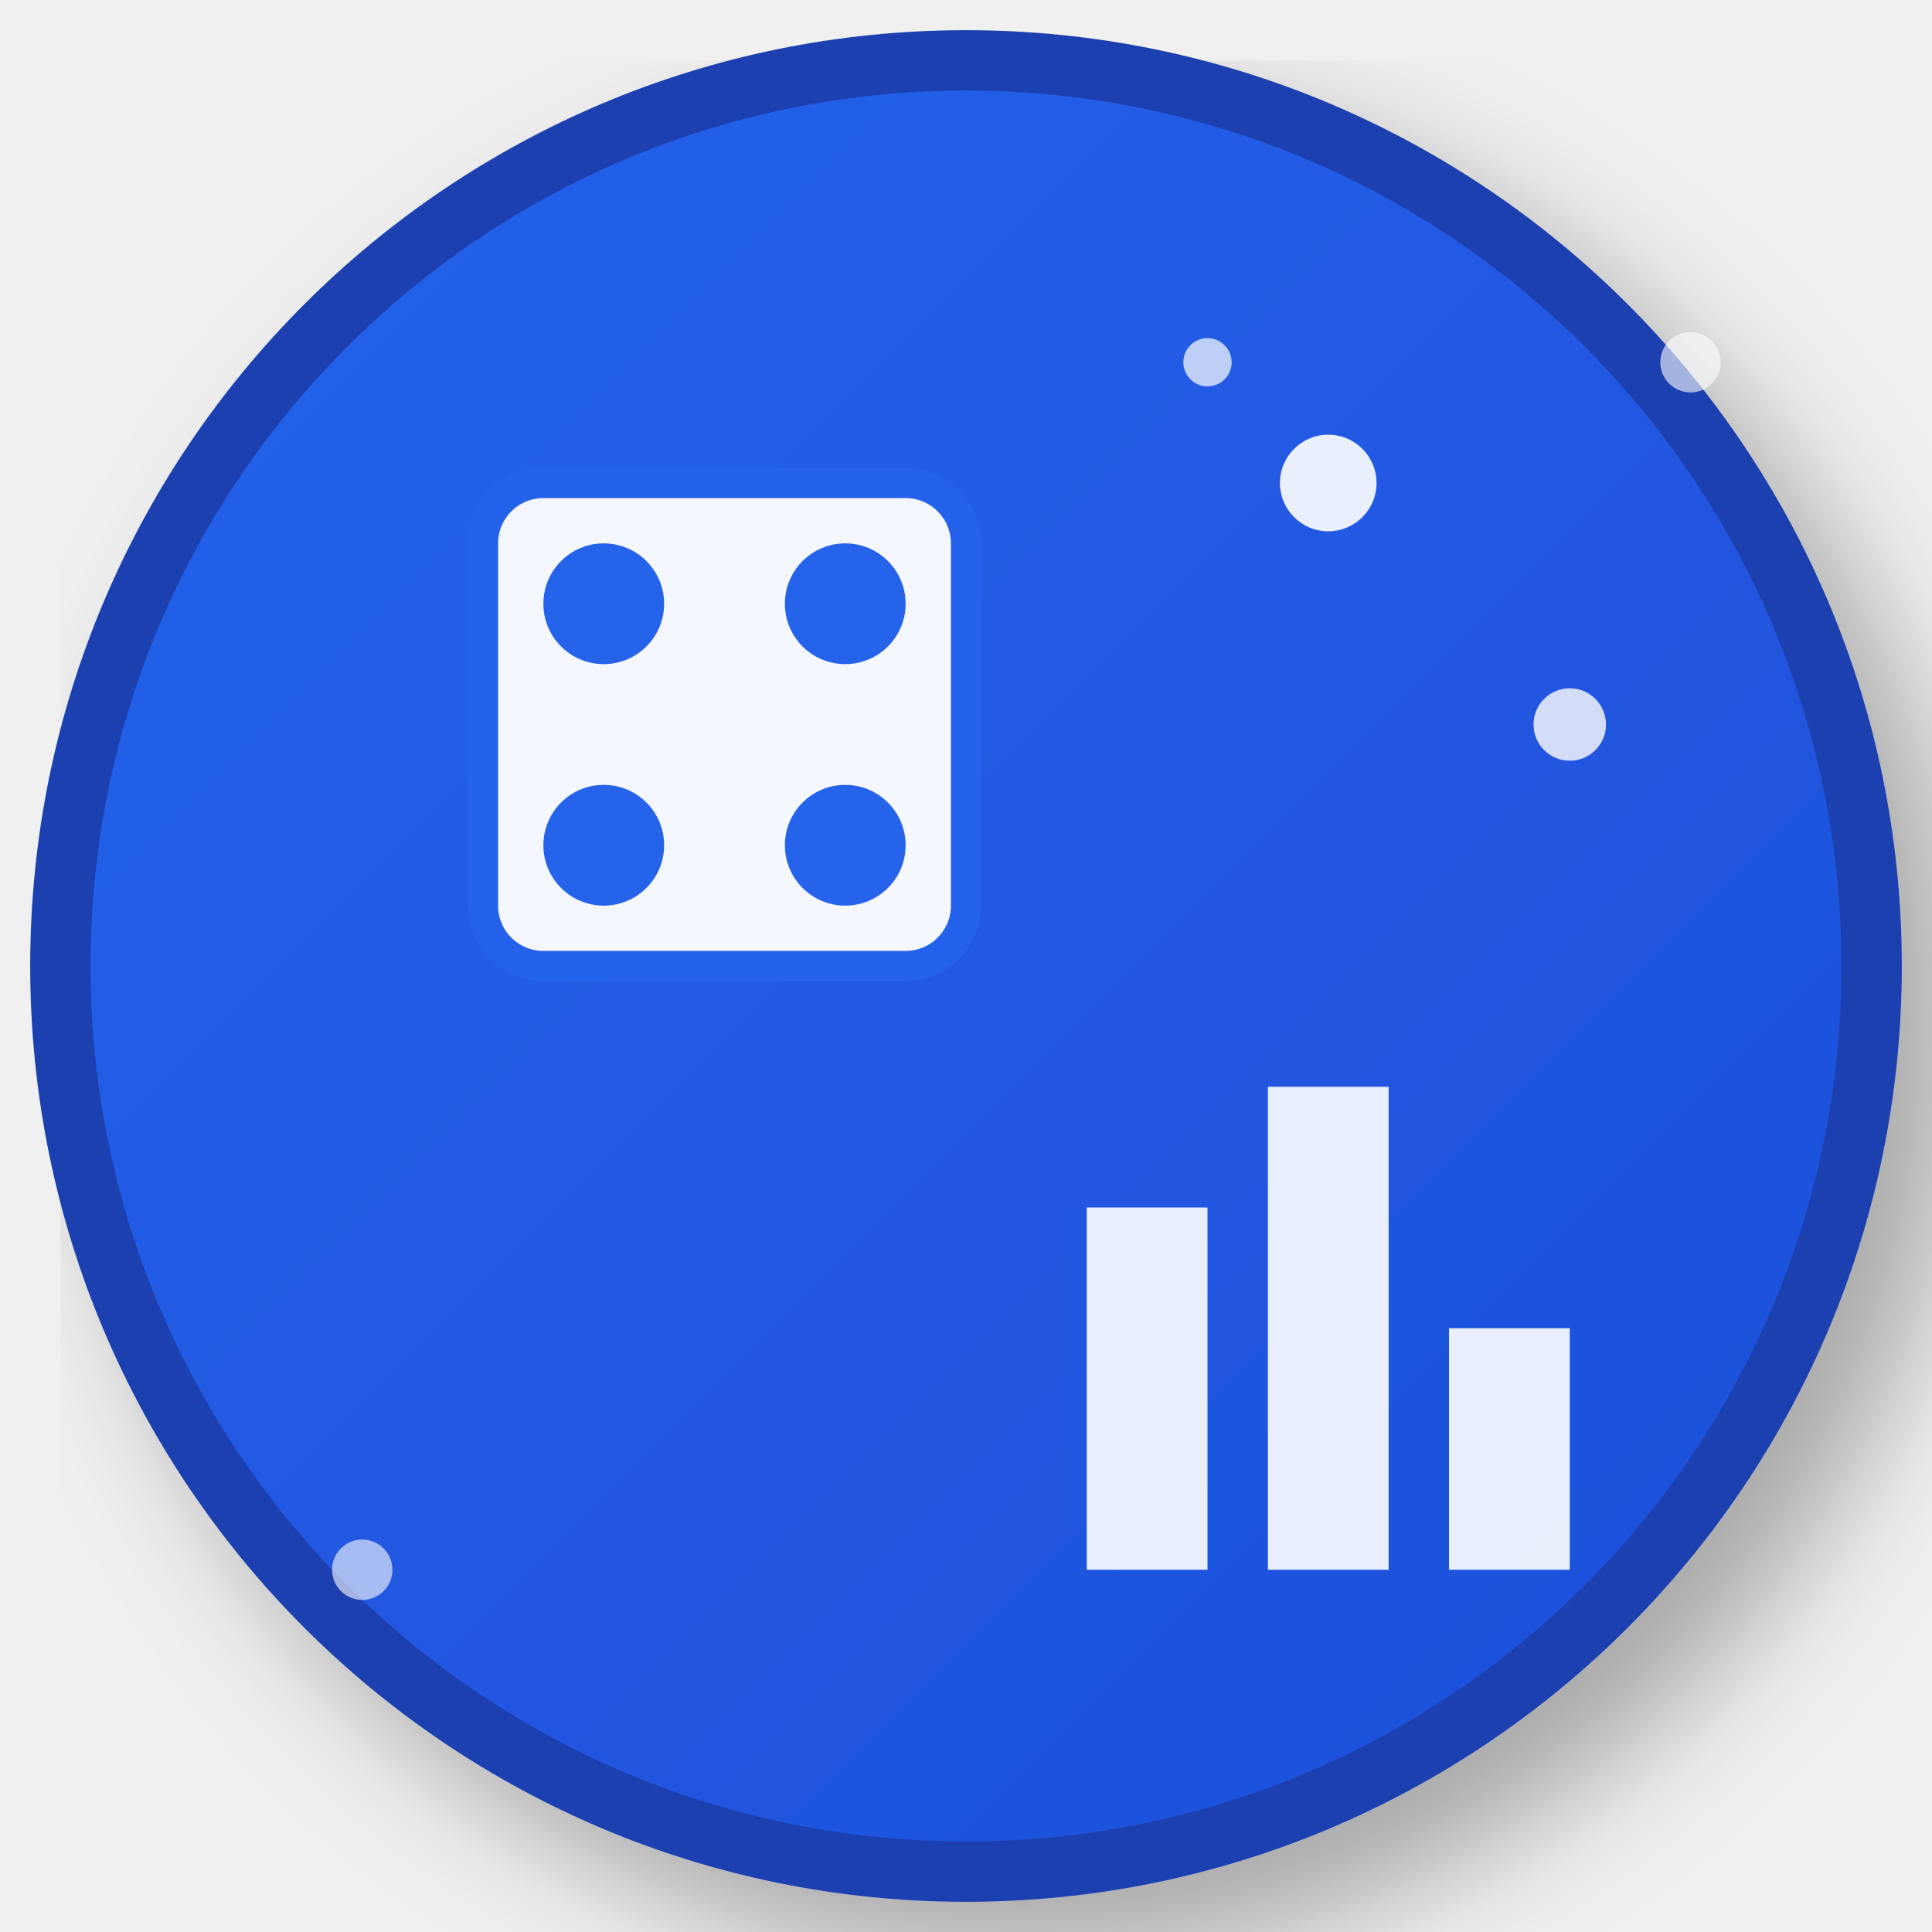
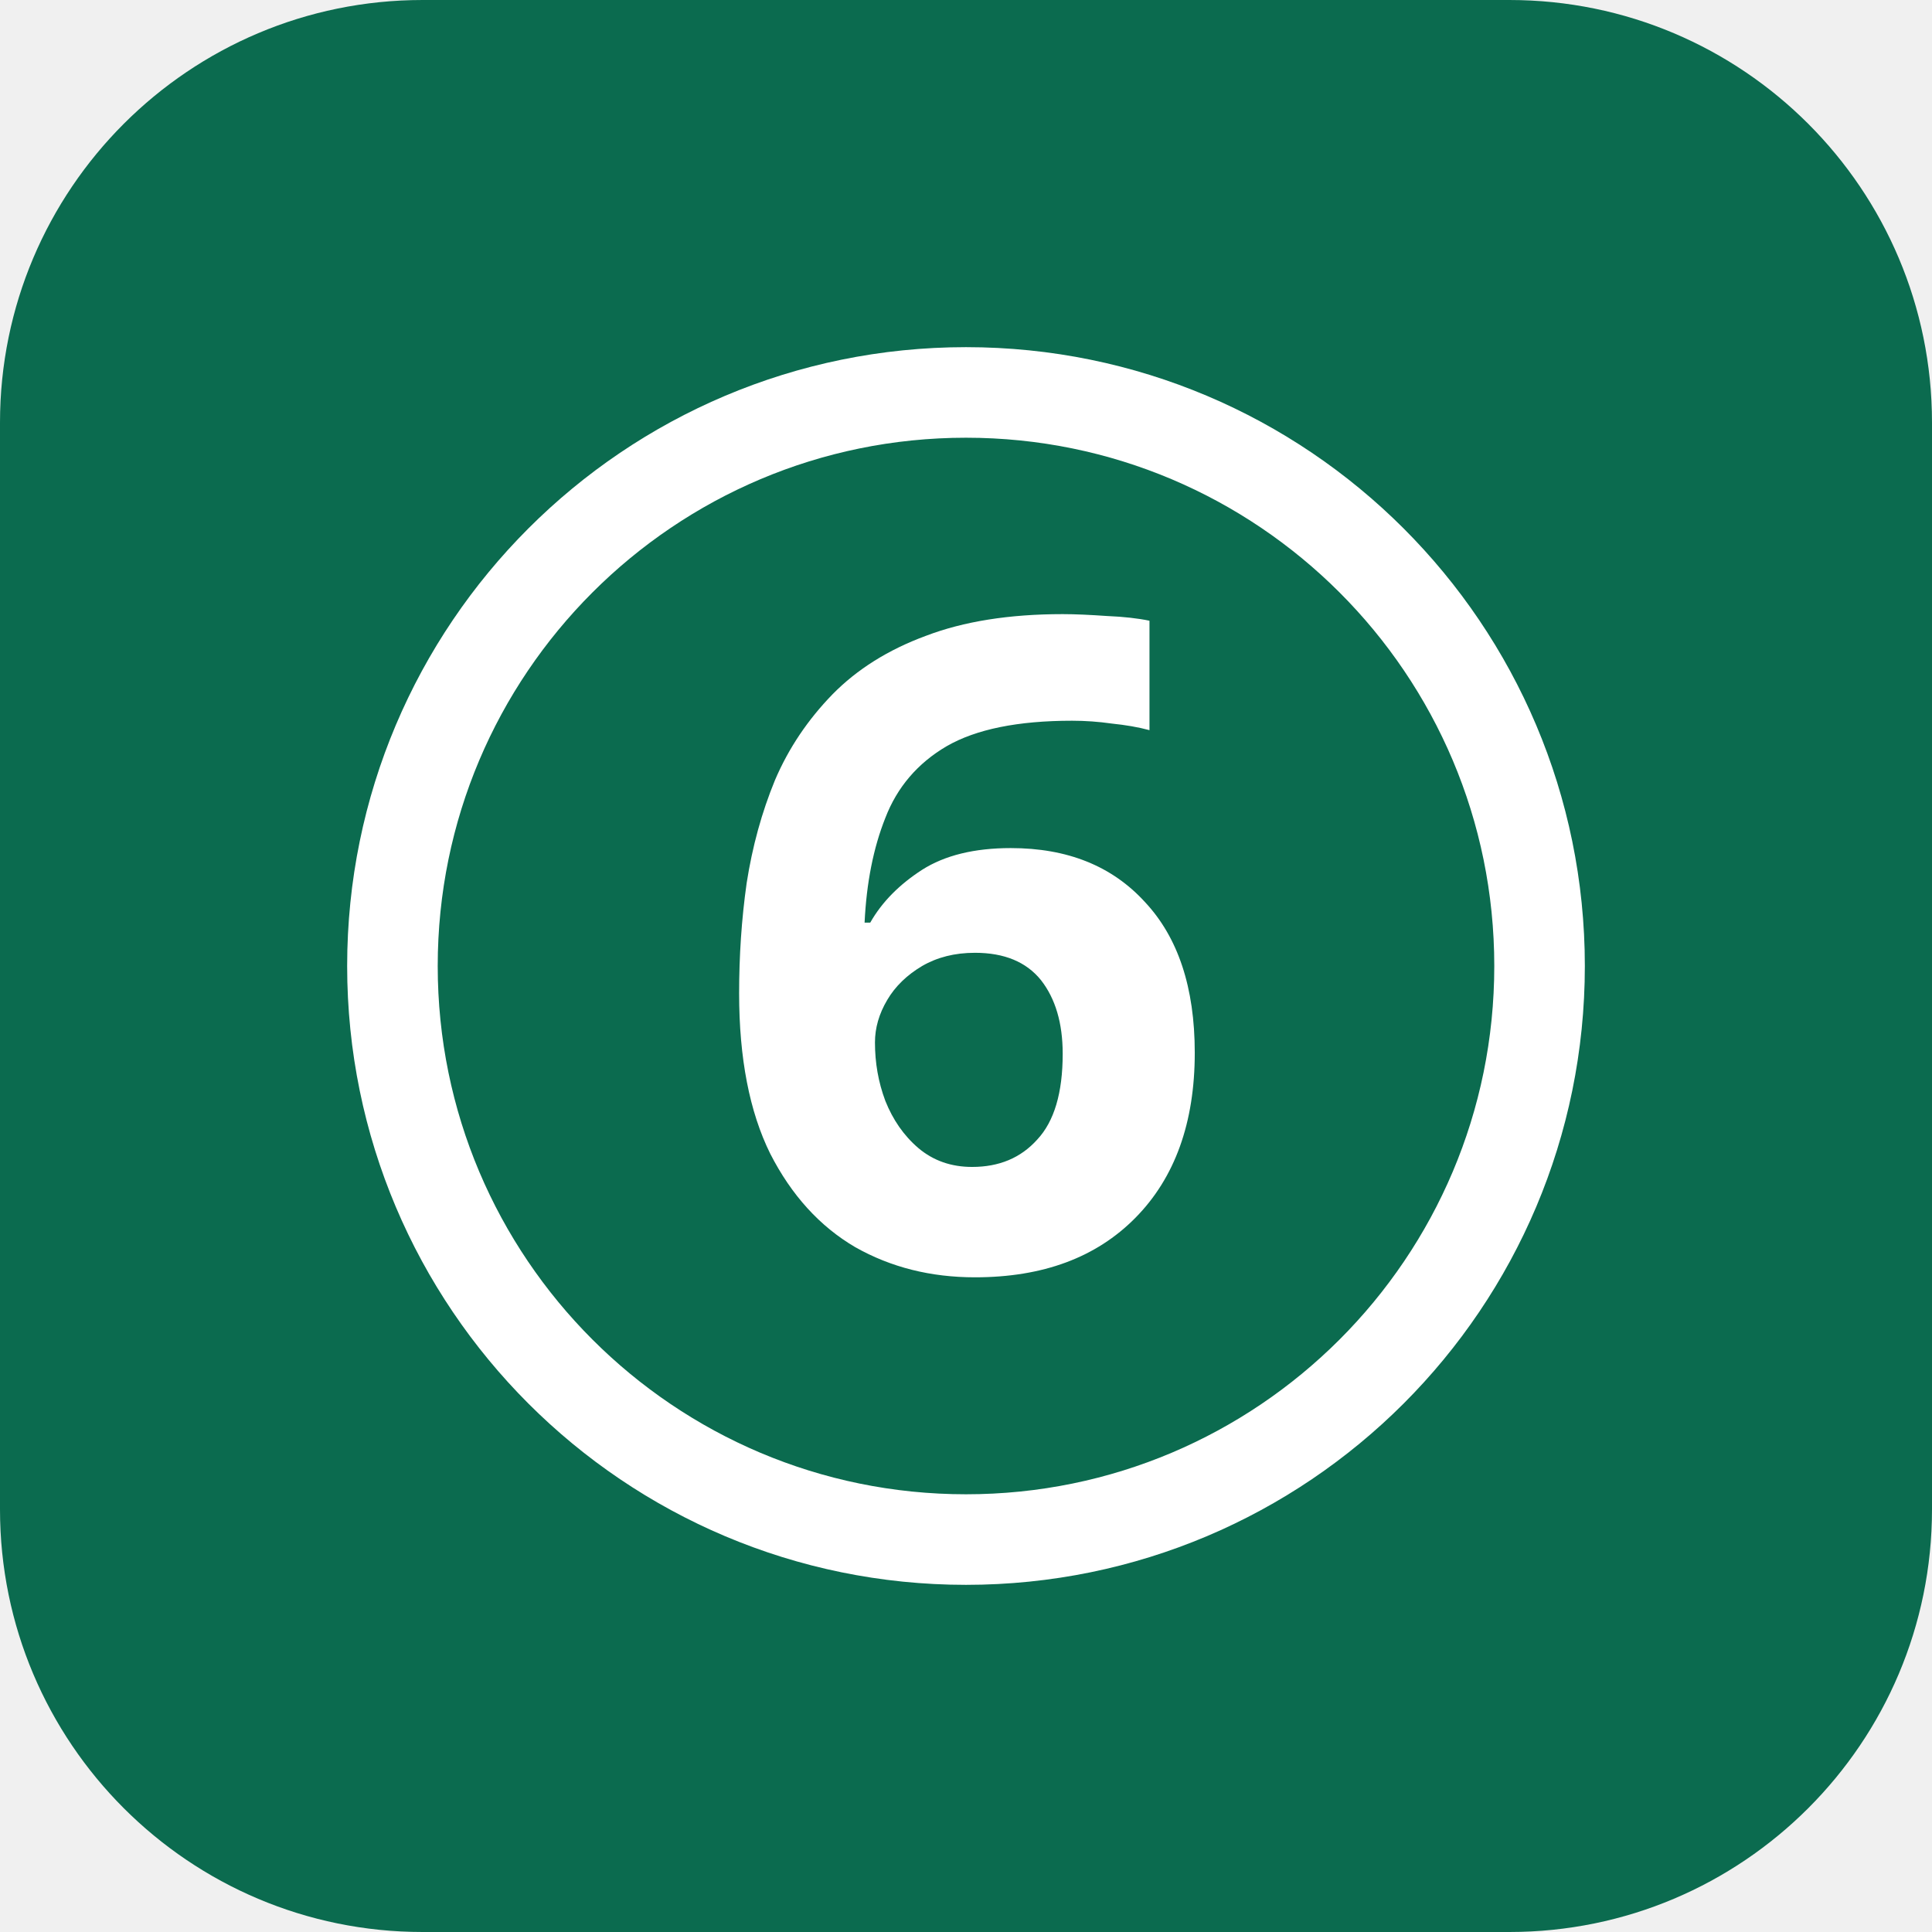
- <svg xmlns="http://www.w3.org/2000/svg" viewBox="0 0 32 32" width="32" height="32">
-   <defs>
-     <linearGradient id="grad1" x1="0%" y1="0%" x2="100%" y2="100%">
-       <stop offset="0%" style="stop-color:#2563eb;stop-opacity:1" />
-       <stop offset="100%" style="stop-color:#1d4ed8;stop-opacity:1" />
-     </linearGradient>
-     <filter id="shadow" x="-20%" y="-20%" width="140%" height="140%">
-       <feDropShadow dx="1" dy="1" stdDeviation="1" flood-color="#000000" flood-opacity="0.3" />
-     </filter>
-   </defs>
-   <circle cx="16" cy="16" r="15" fill="url(#grad1)" stroke="#1e40af" stroke-width="1" filter="url(#shadow)" />
-   <rect x="8" y="8" width="8" height="8" rx="1" fill="white" opacity="0.95" stroke="#2563eb" stroke-width="0.5" />
-   <circle cx="10" cy="10" r="1" fill="#2563eb" />
-   <circle cx="14" cy="14" r="1" fill="#2563eb" />
-   <circle cx="10" cy="14" r="1" fill="#2563eb" />
-   <circle cx="14" cy="10" r="1" fill="#2563eb" />
-   <rect x="18" y="20" width="2" height="6" fill="white" opacity="0.9" />
-   <rect x="21" y="18" width="2" height="8" fill="white" opacity="0.9" />
-   <rect x="24" y="22" width="2" height="4" fill="white" opacity="0.9" />
-   <circle cx="22" cy="8" r="0.8" fill="white" opacity="0.9" />
-   <circle cx="26" cy="12" r="0.6" fill="white" opacity="0.8" />
-   <circle cx="20" cy="6" r="0.4" fill="white" opacity="0.7" />
-   <circle cx="6" cy="26" r="0.5" fill="white" opacity="0.6" />
-   <circle cx="28" cy="6" r="0.5" fill="white" opacity="0.6" />
+ <svg xmlns="http://www.w3.org/2000/svg" viewBox="0 0 32 32" role="img" aria-label="Lottery Lab">
+   <rect width="32" height="32" rx="7" fill="#0b6b4f" />
+   <circle cx="16" cy="16" r="9.5" fill="none" stroke="#ffffff" stroke-width="1.5" />
+   <text x="16" y="21" text-anchor="middle" fill="#ffffff" font-family="ui-sans-serif,system-ui,sans-serif" font-size="15" font-weight="700">6</text>
</svg>
